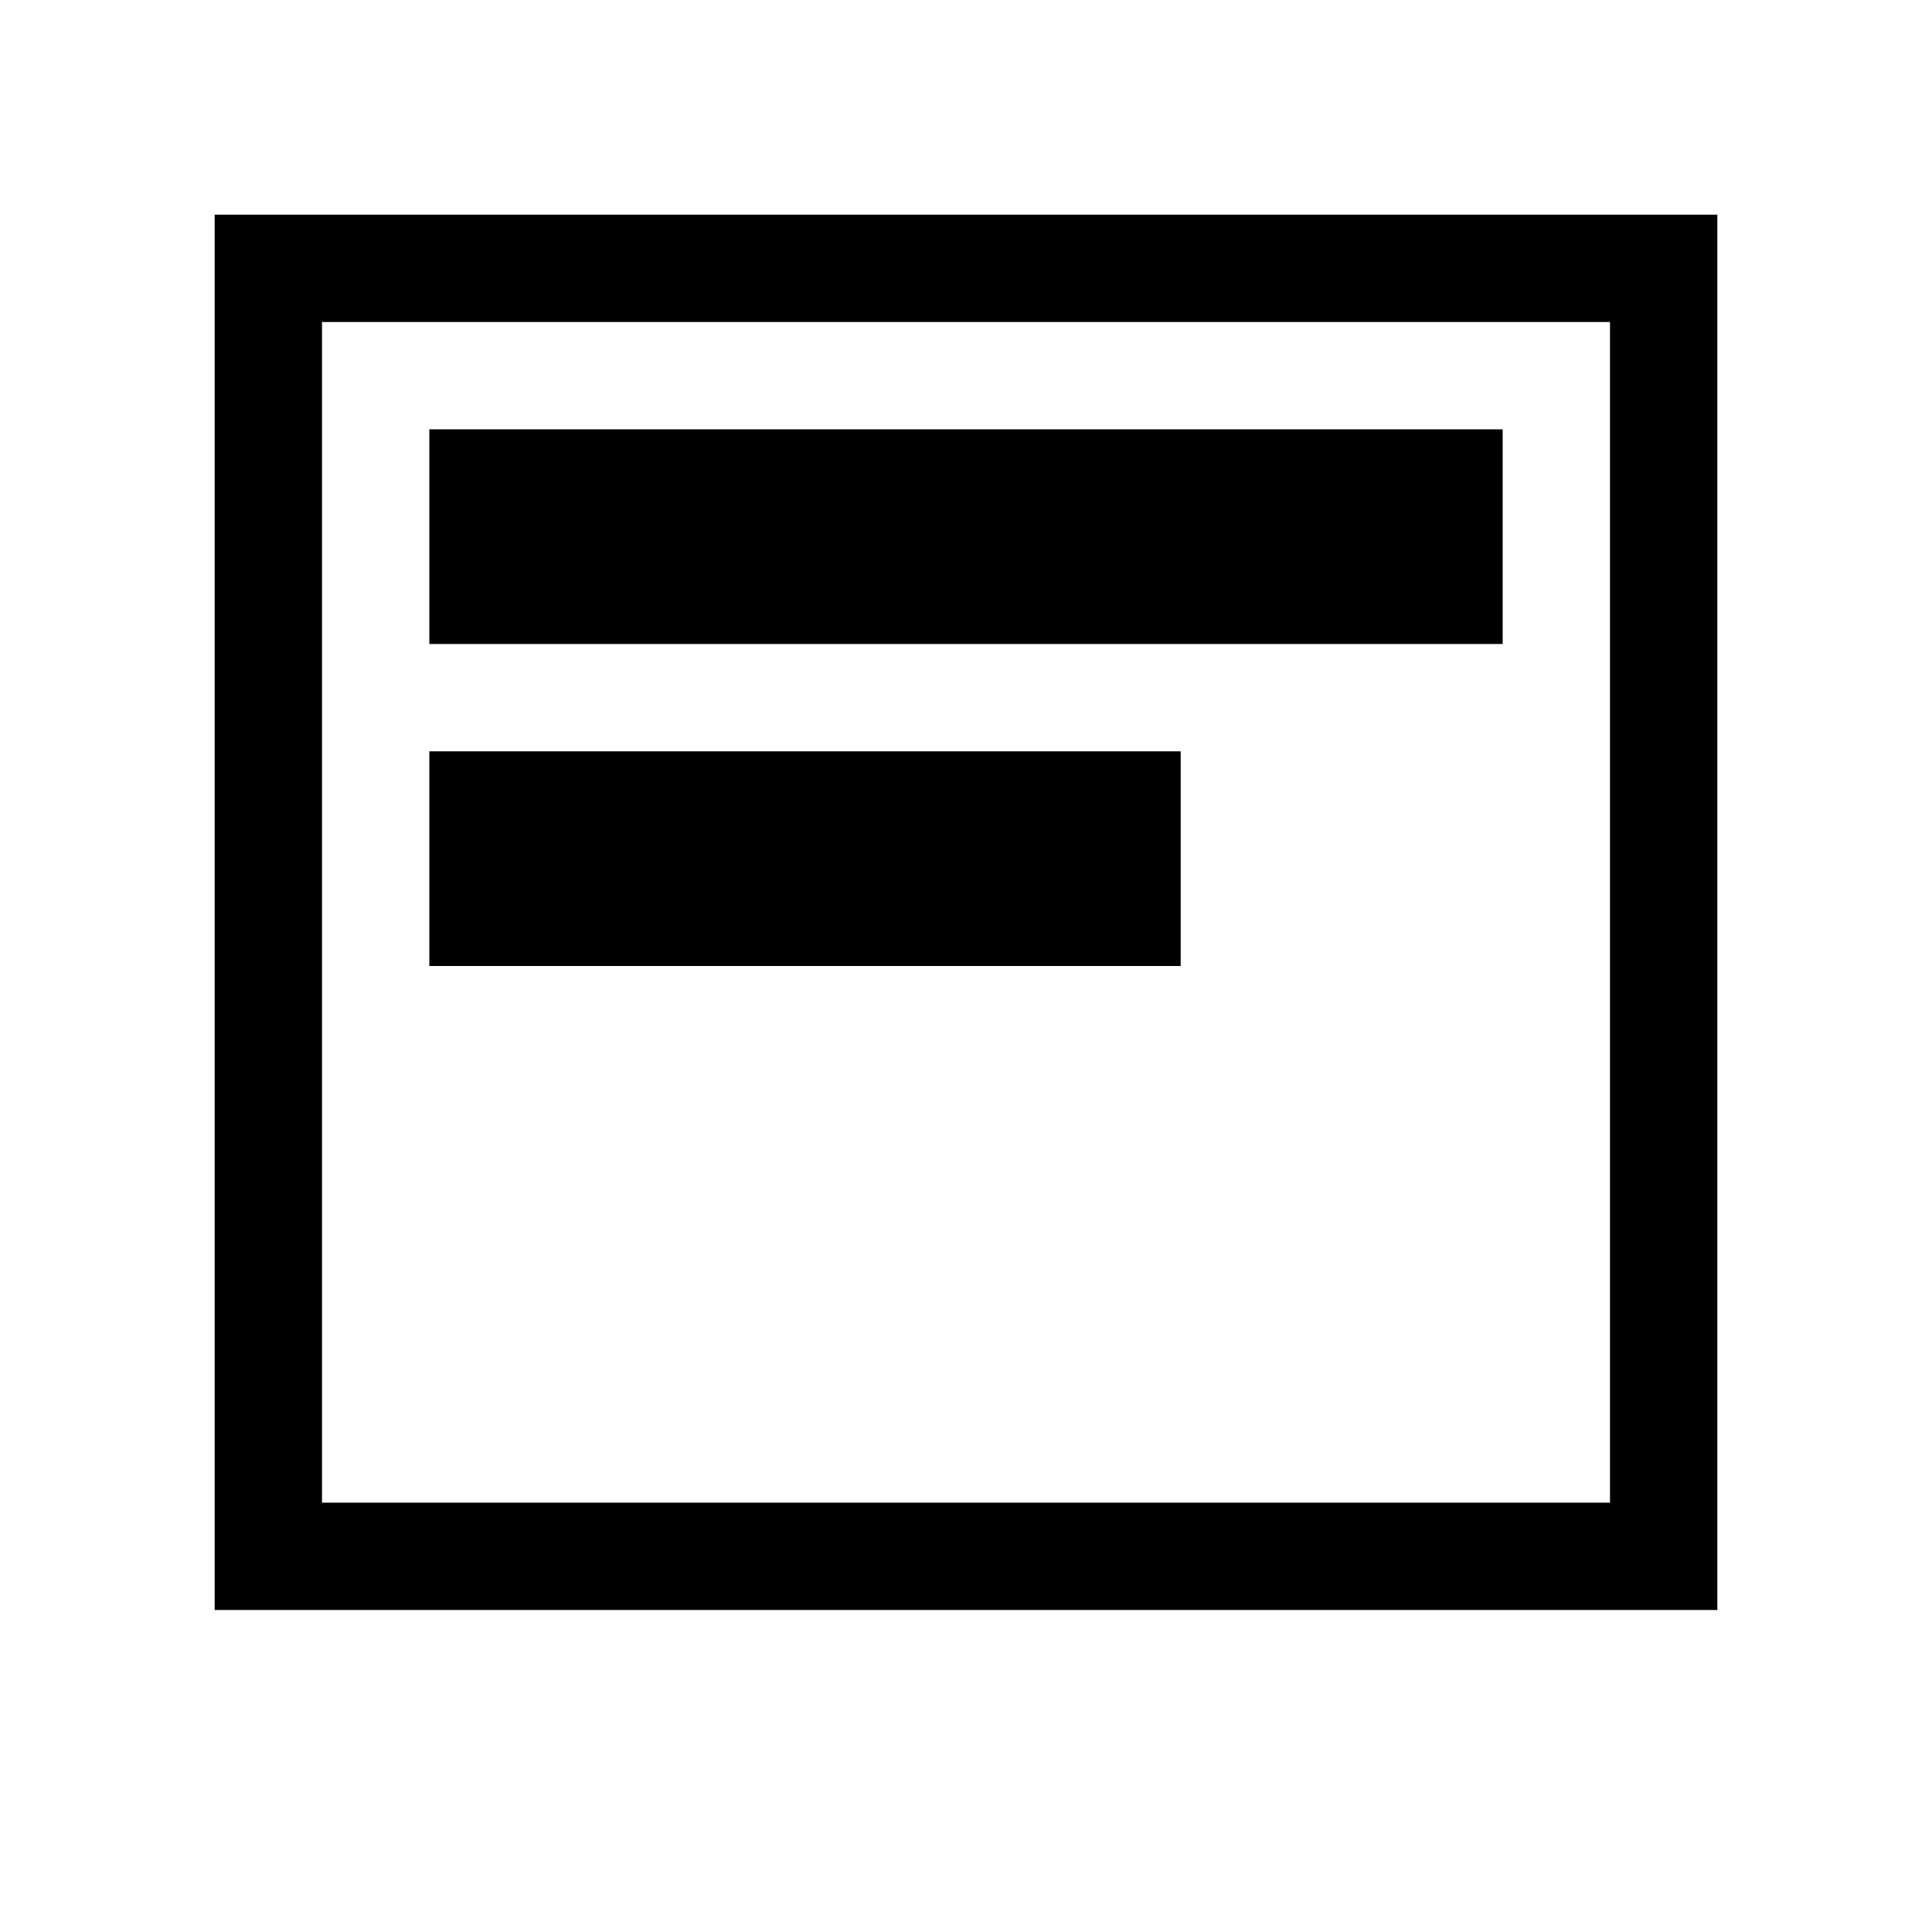
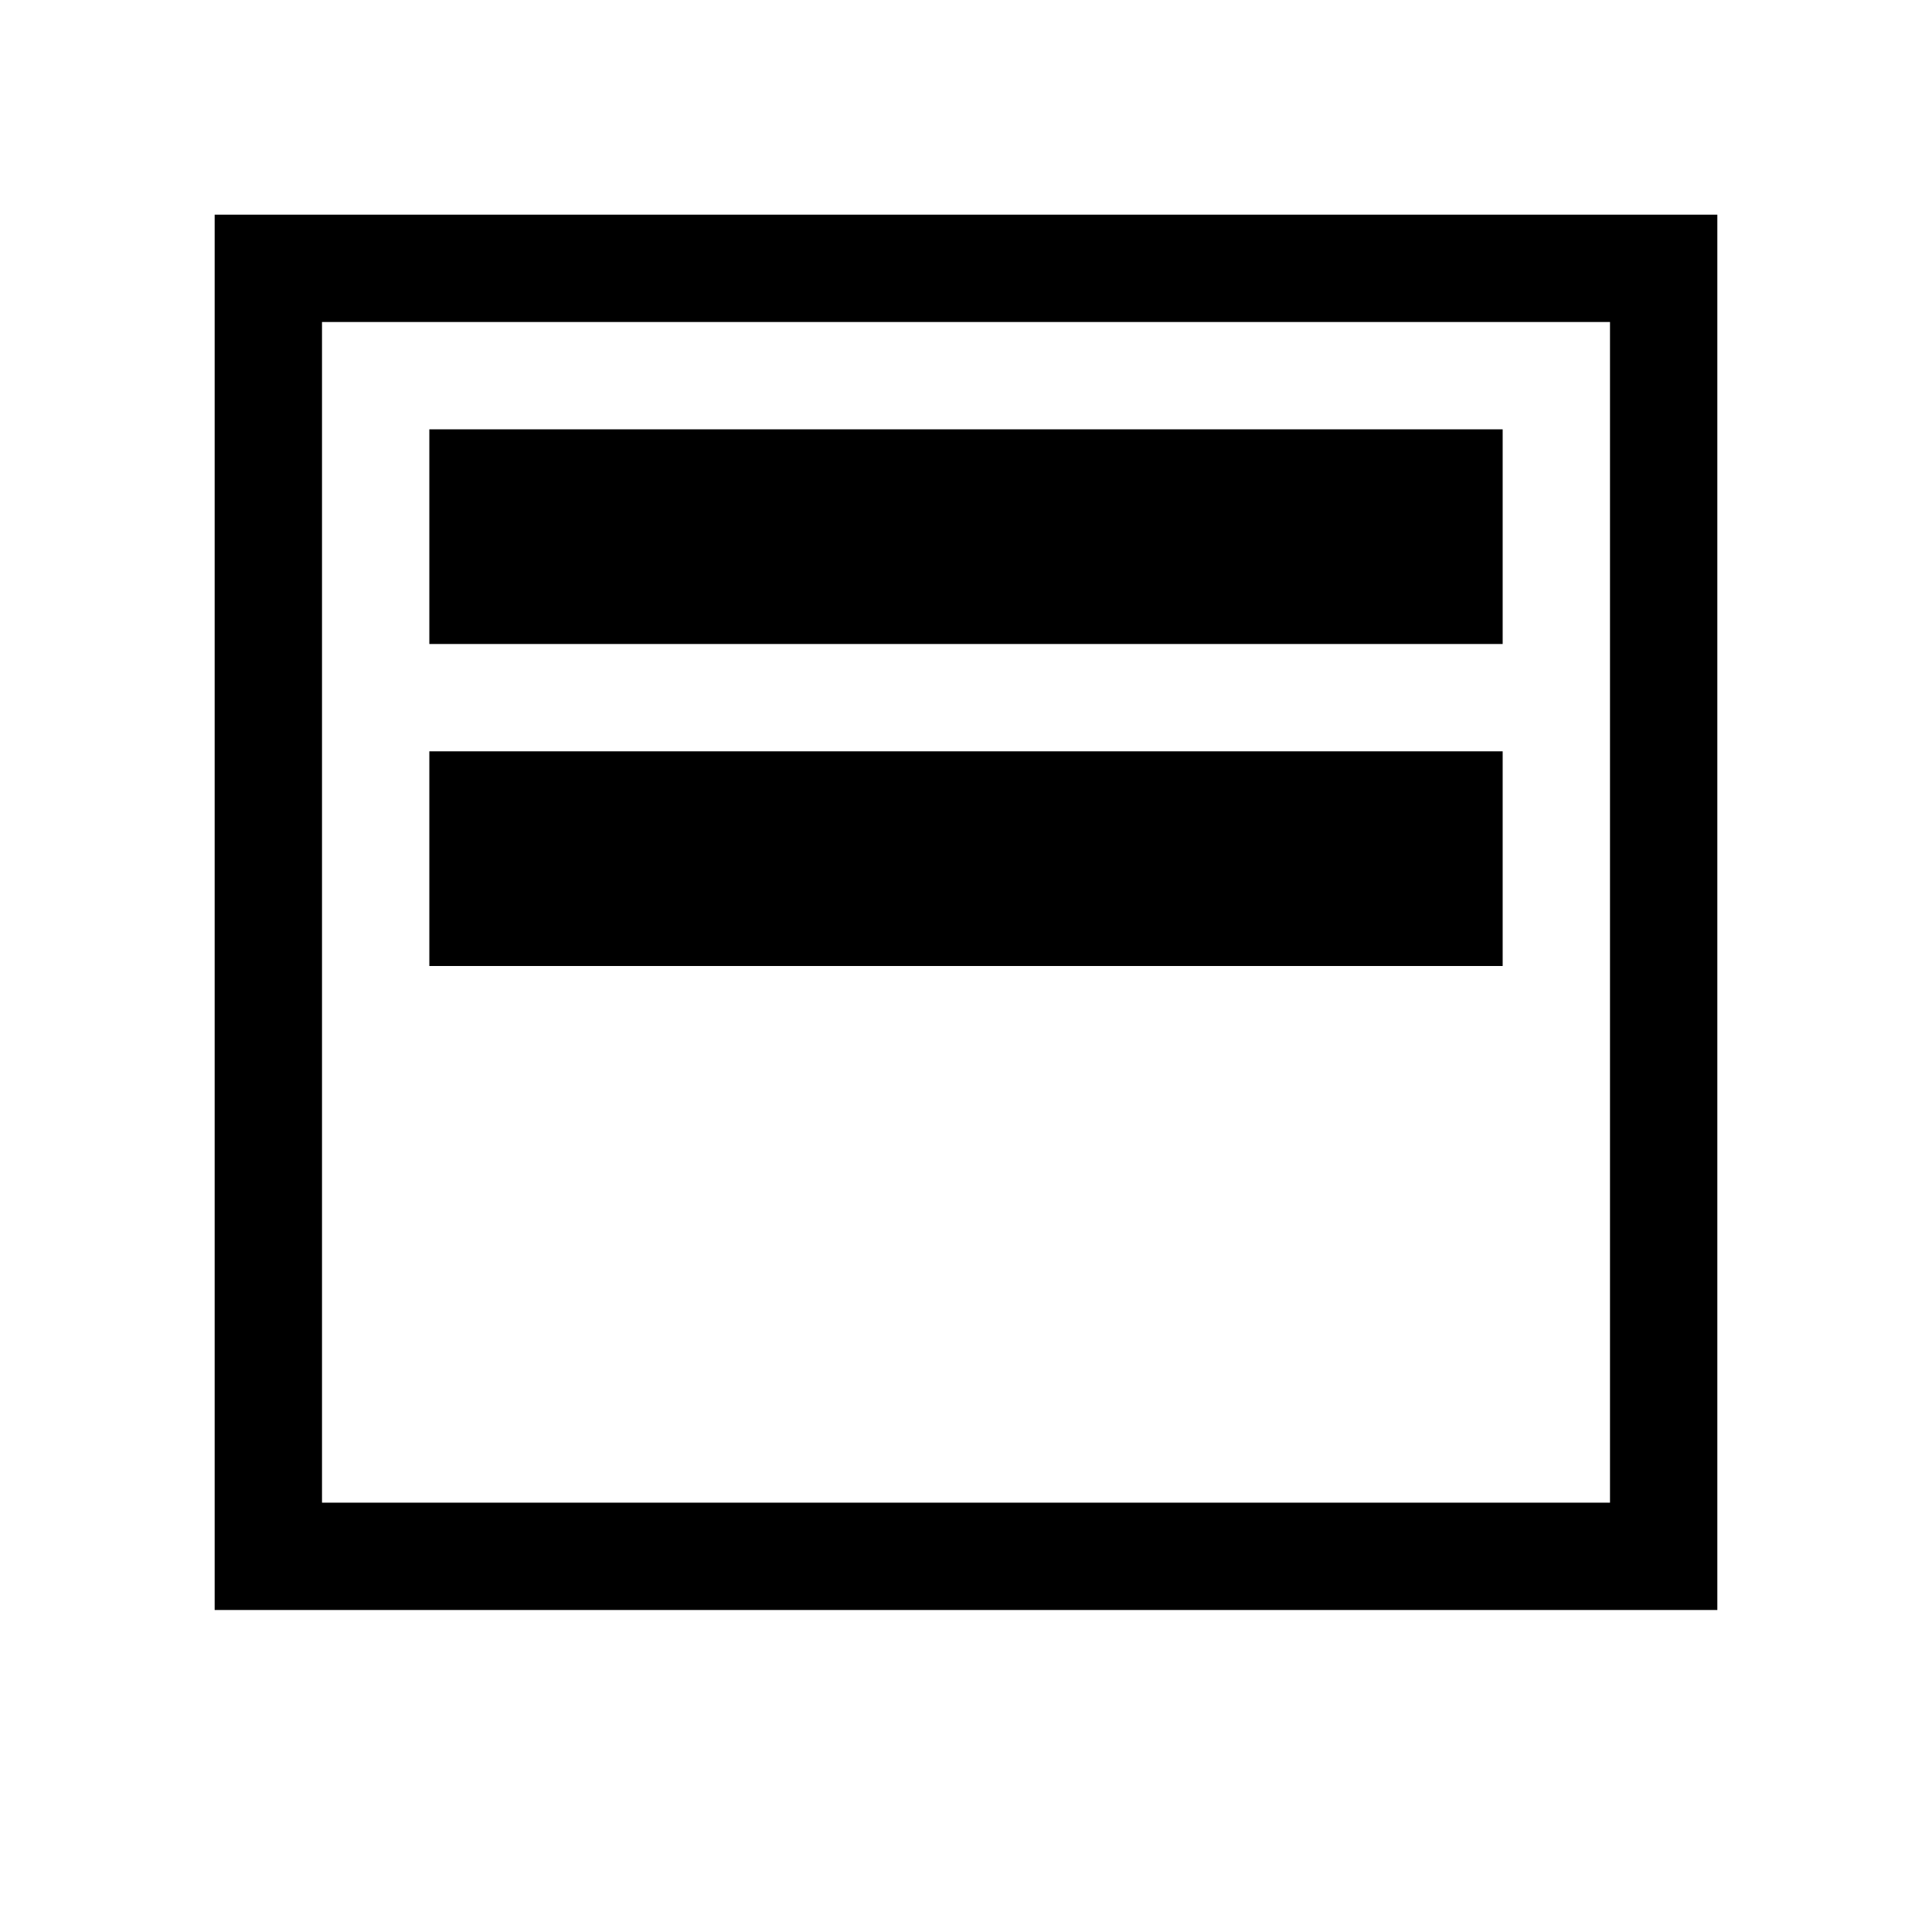
<svg xmlns="http://www.w3.org/2000/svg" version="1.1" width="18" height="18" viewBox="0 0 18 18">
  <path d="M15 3v11h-12v-11h12zM16 2h-14v13h14v-13z" />
  <path d="M14 4h-10v2h10v-2z" />
-   <path d="M11 7h-7v2h7v-2z" />
+   <path d="M14 7h-10v2h10v-2z" />
</svg>
